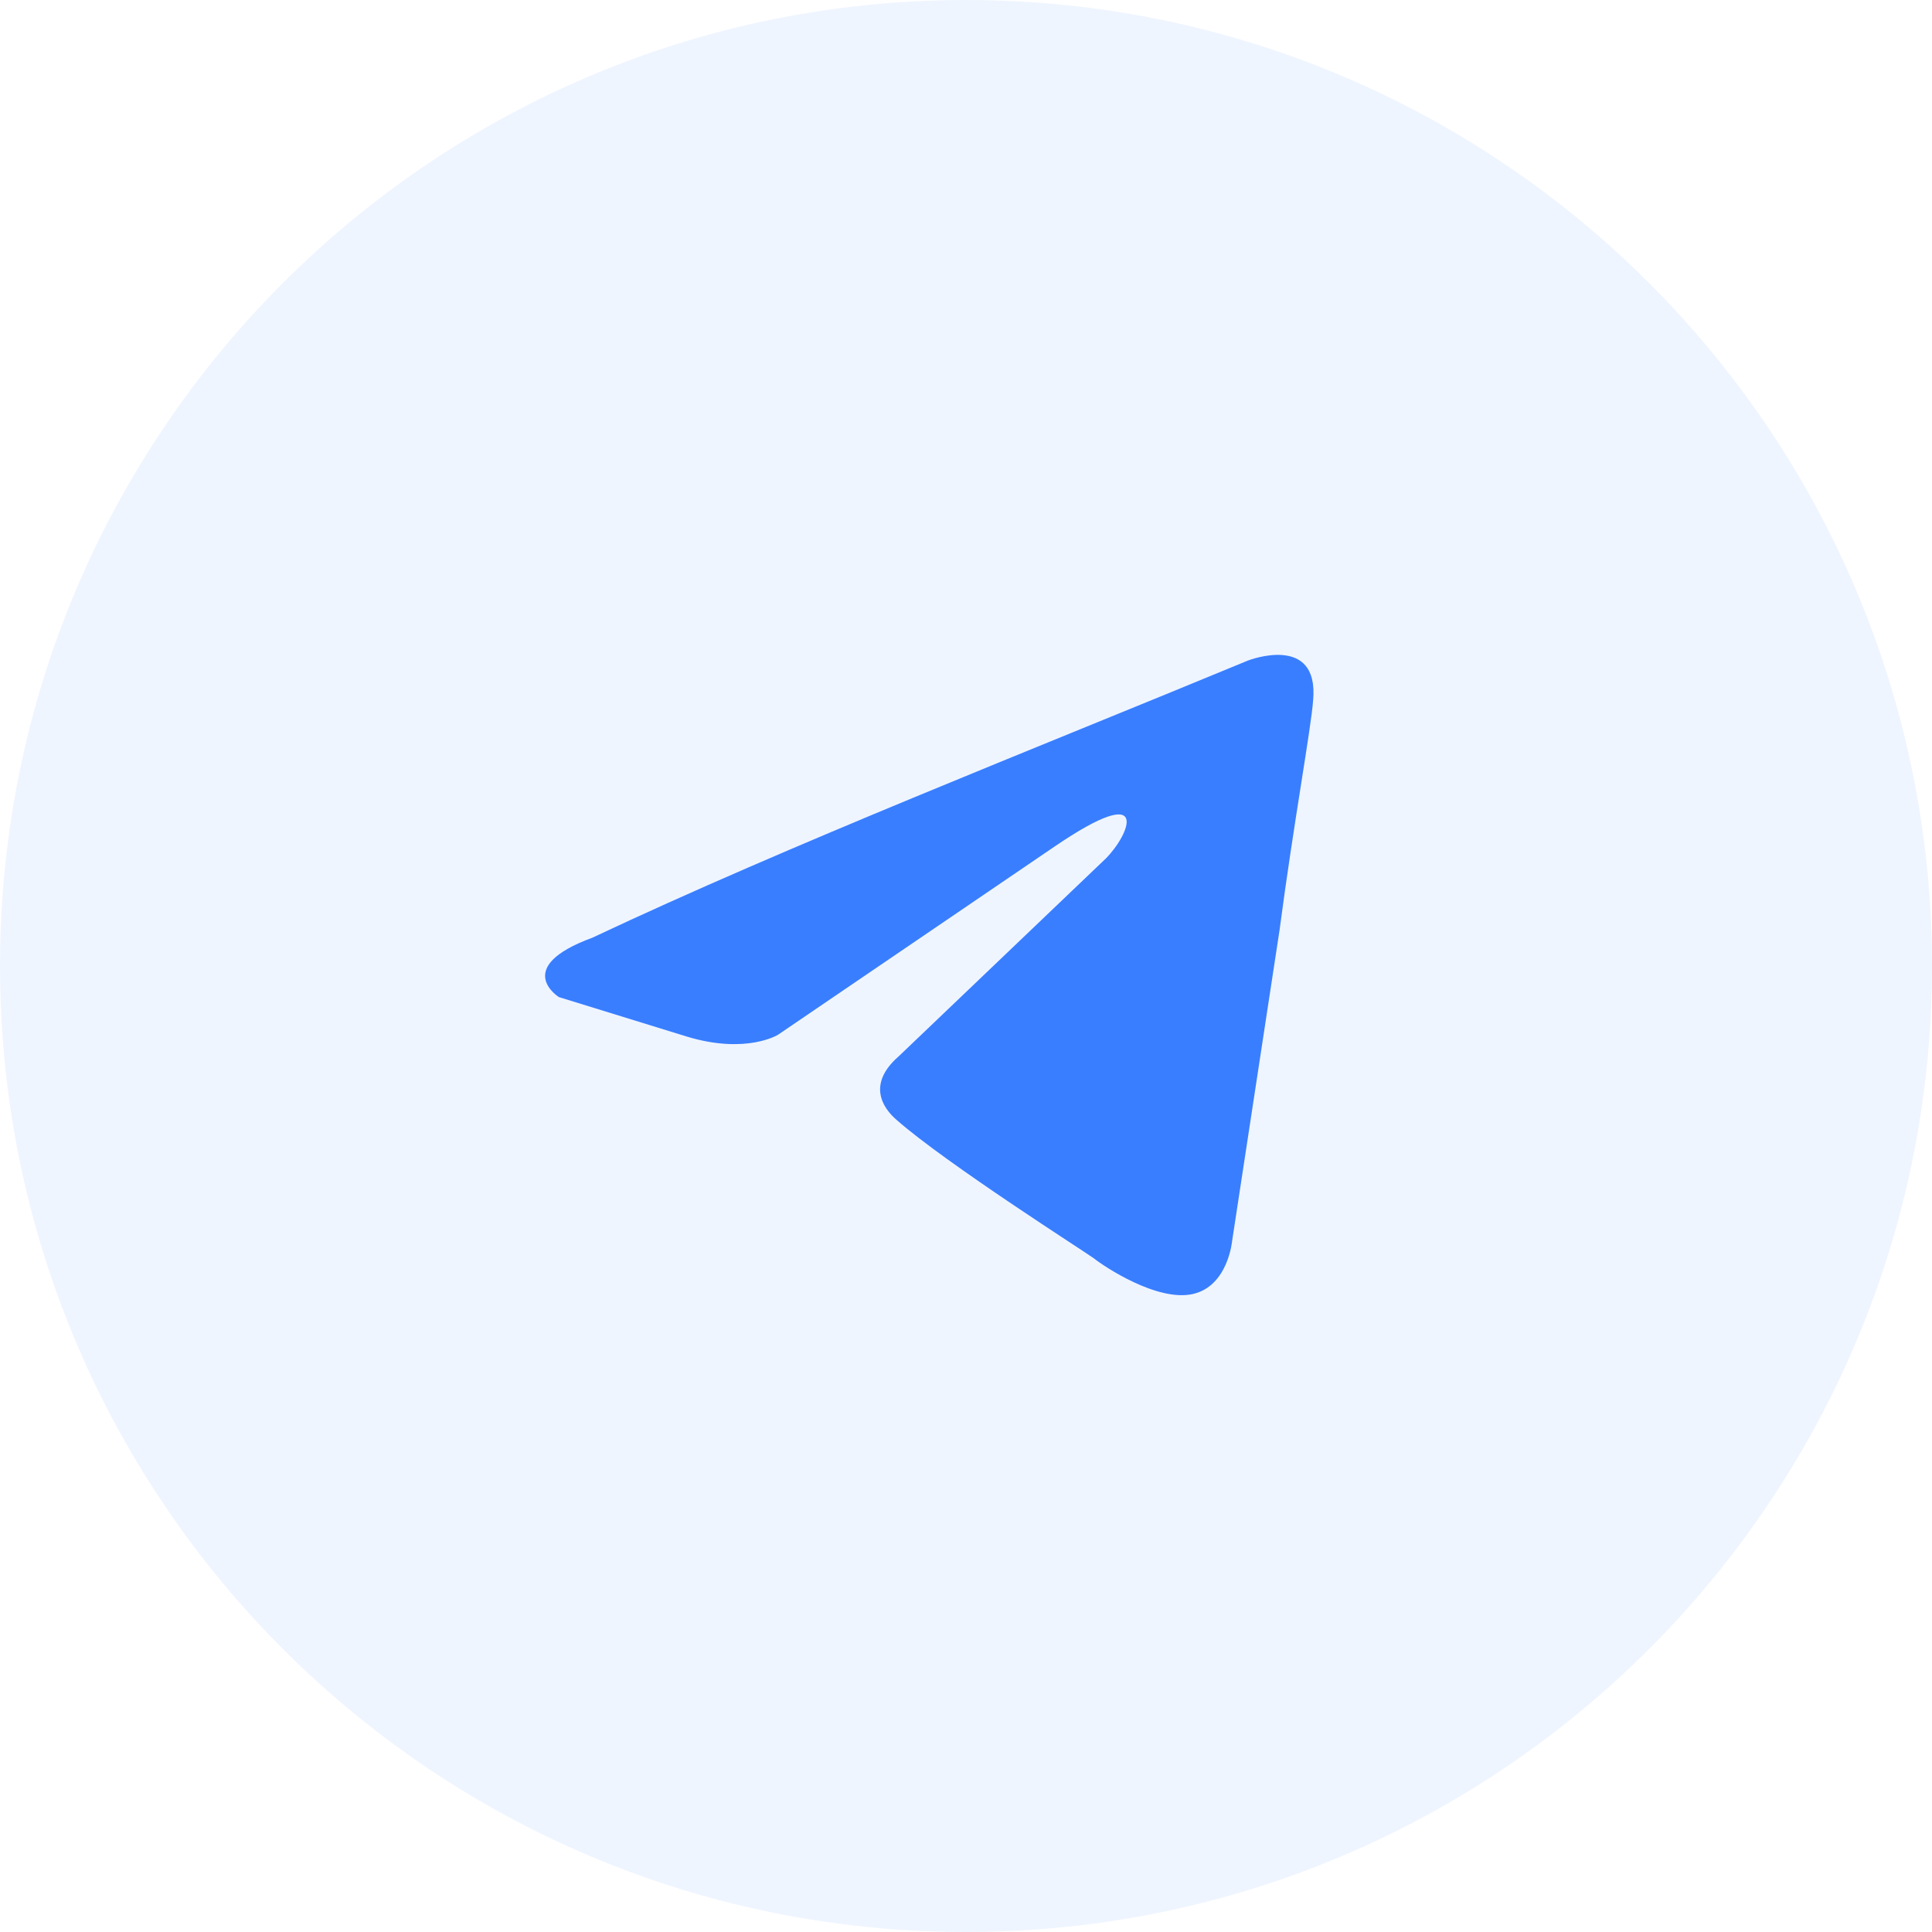
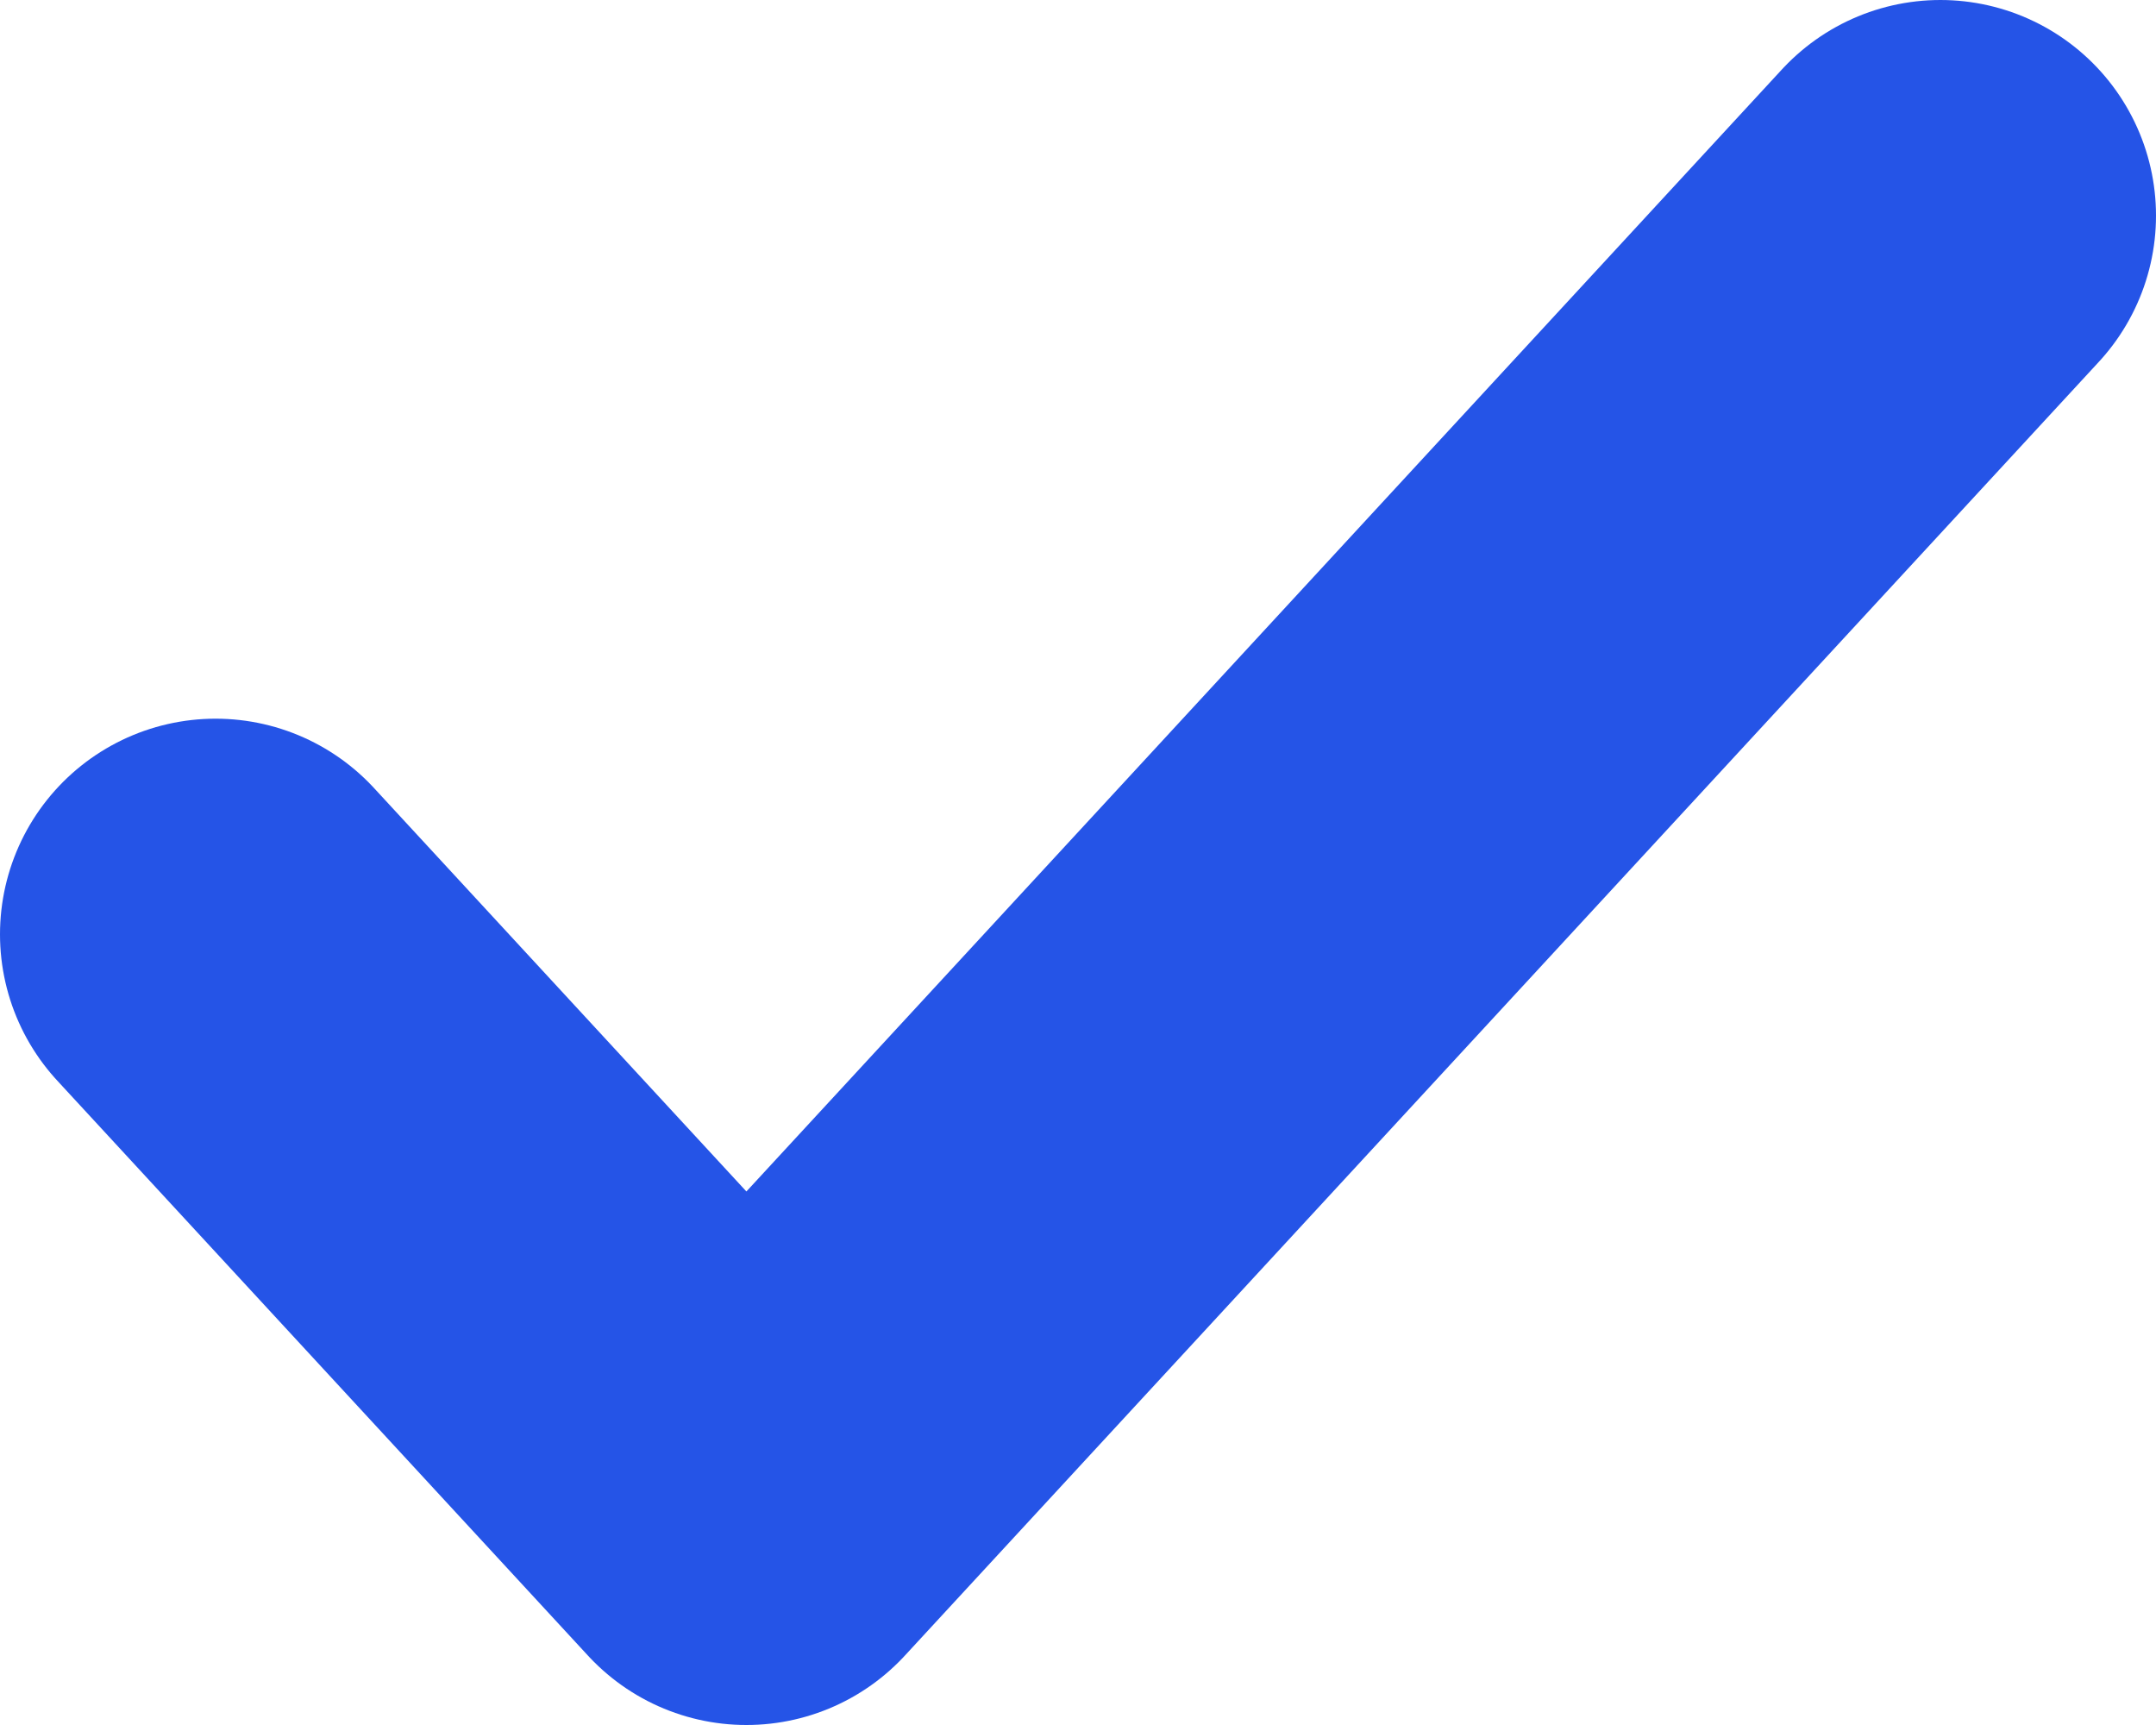
- <svg xmlns="http://www.w3.org/2000/svg" width="44" height="44" viewBox="0 0 44 44" fill="none">
-   <rect width="44" height="44" rx="22" fill="#397EFF" fill-opacity="0.08" />
-   <path d="M28.422 15.043C28.422 15.043 30.041 14.412 29.906 15.945C29.861 16.576 29.456 18.785 29.142 21.175L28.062 28.254C28.062 28.254 27.972 29.291 27.163 29.471C26.354 29.652 25.139 28.84 24.915 28.66C24.735 28.525 21.542 26.495 20.418 25.504C20.103 25.233 19.743 24.692 20.463 24.061L25.184 19.552C25.724 19.011 26.264 17.748 24.015 19.281L17.72 23.565C17.72 23.565 17 24.016 15.651 23.61L12.728 22.708C12.728 22.708 11.649 22.032 13.492 21.355C17.989 19.236 23.52 17.072 28.422 15.043Z" fill="#397EFF" />
+ <svg xmlns="http://www.w3.org/2000/svg" width="10" height="8" viewBox="0 0 10 8" fill="none">
+   <path d="M1 4.333L3.462 7L9 1" stroke="#2554E7" stroke-width="2" stroke-linecap="round" stroke-linejoin="round" />
</svg>
